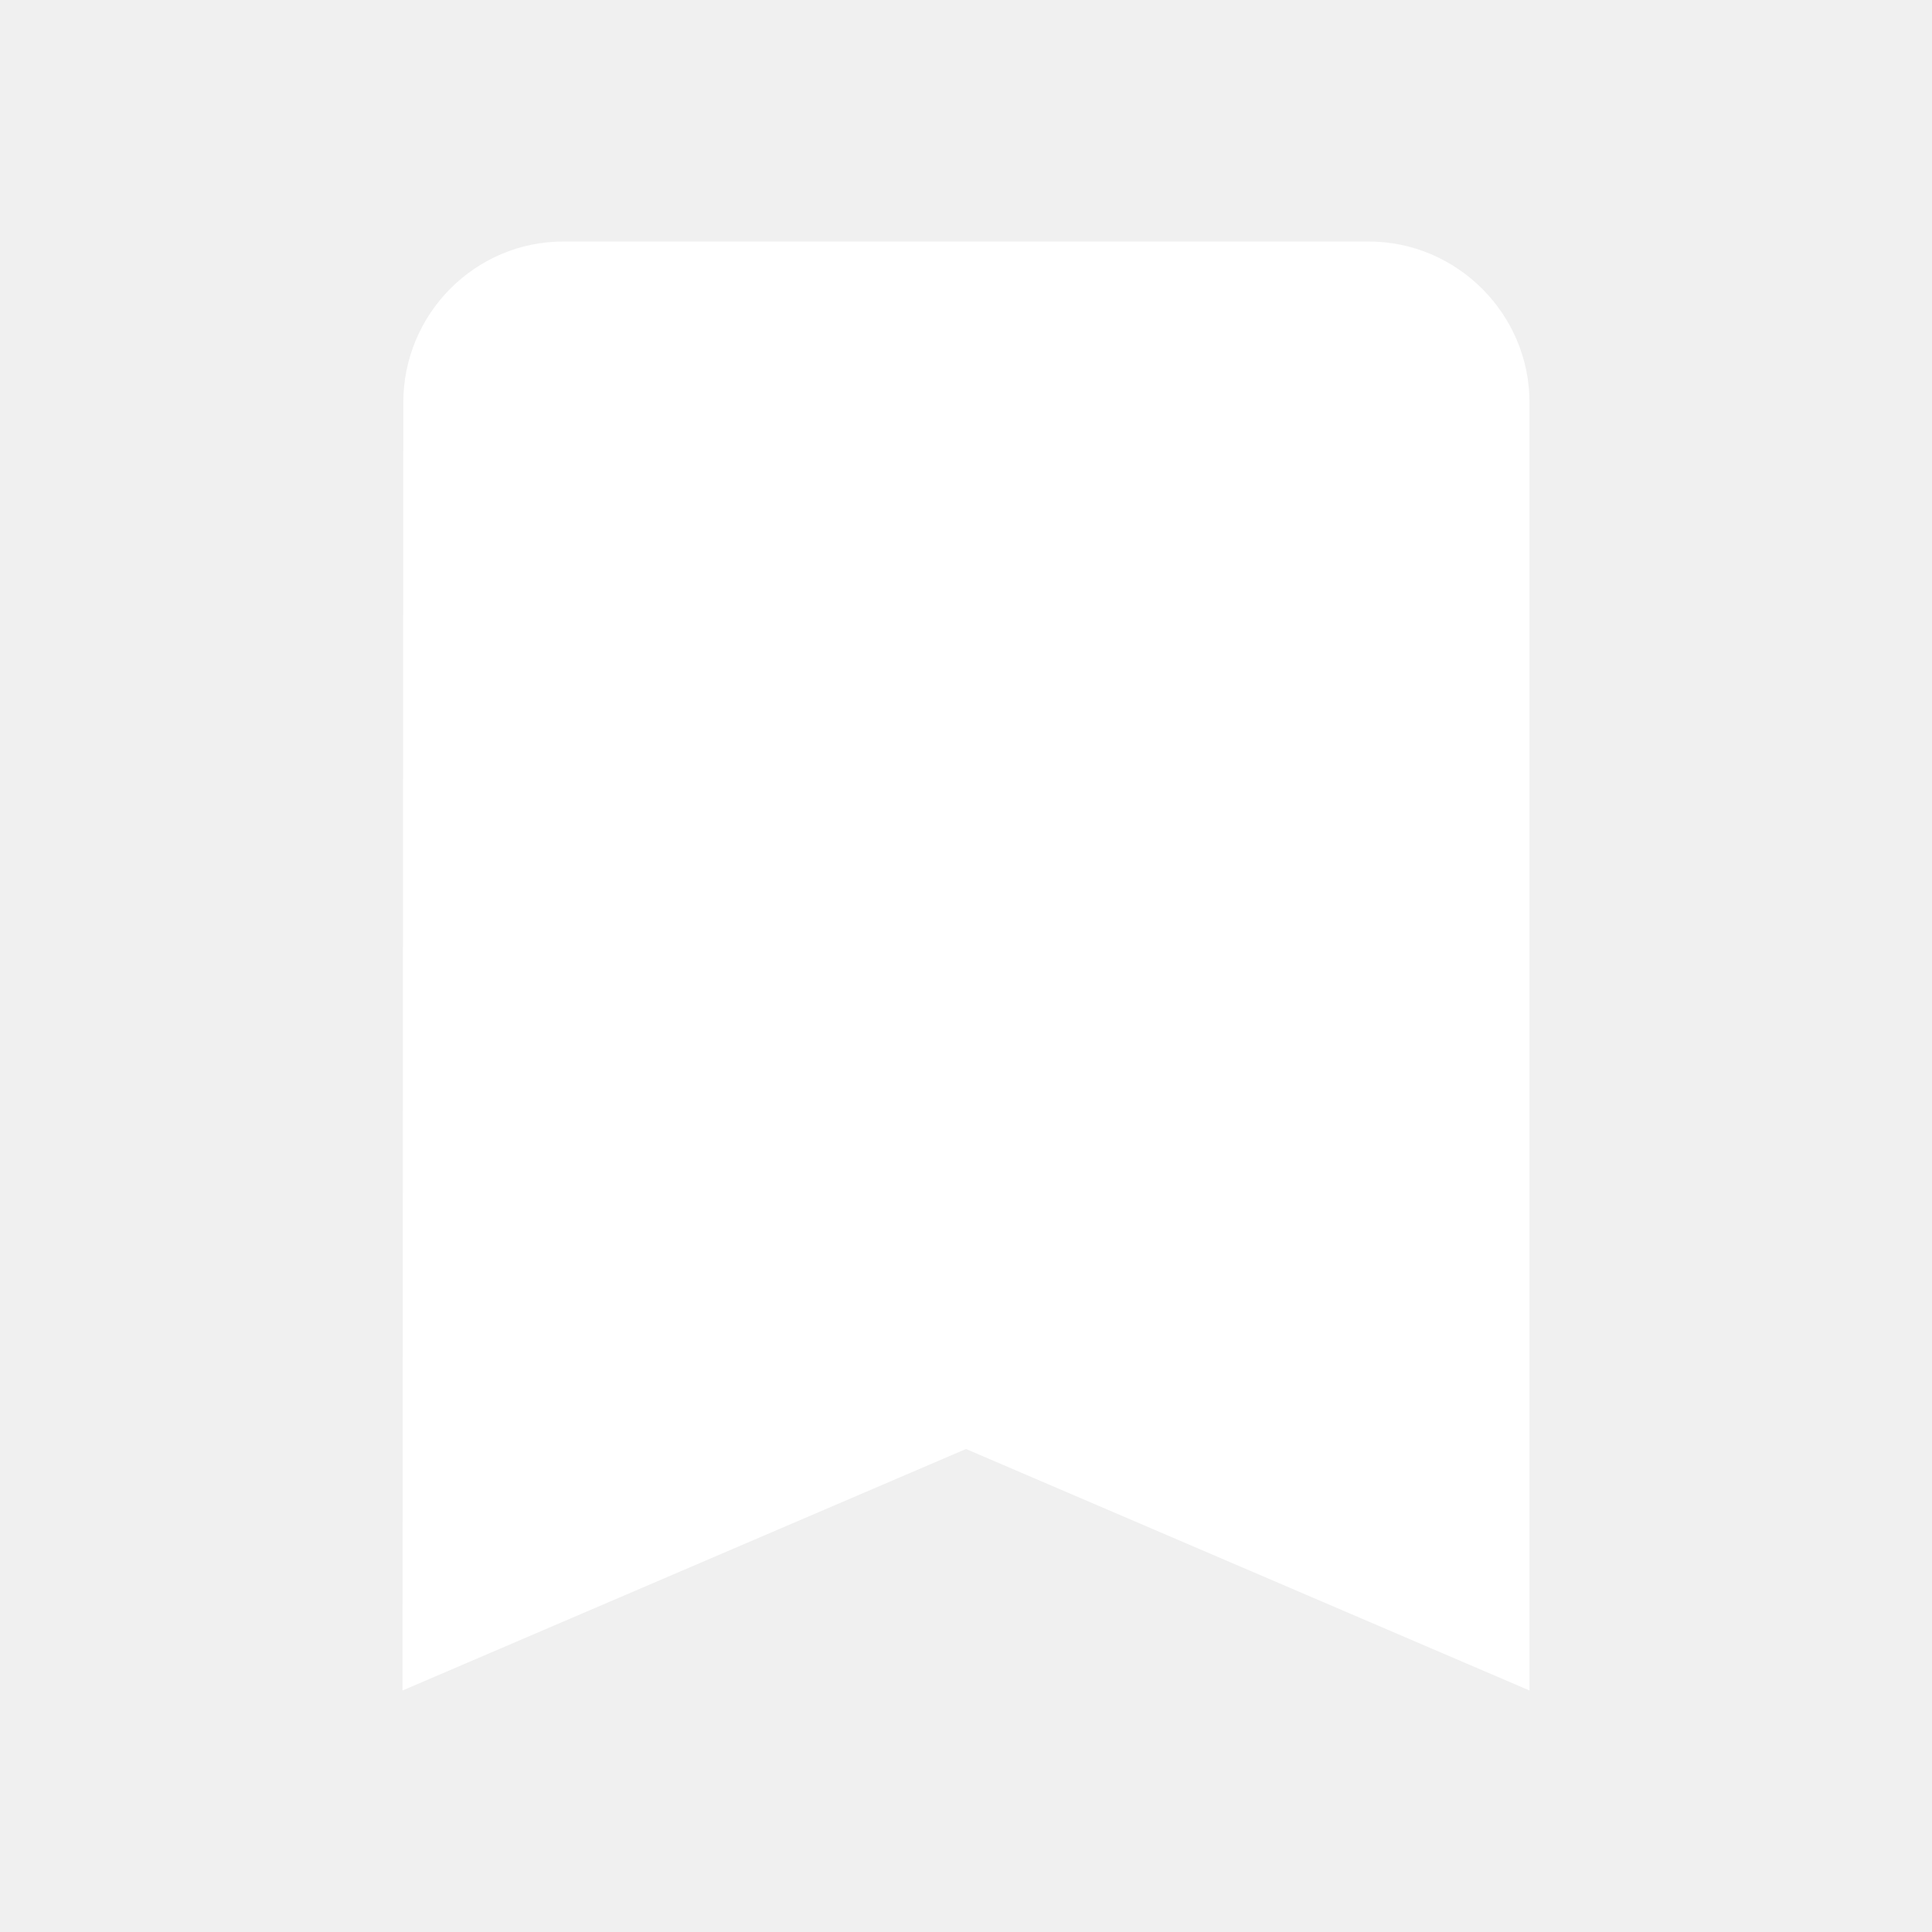
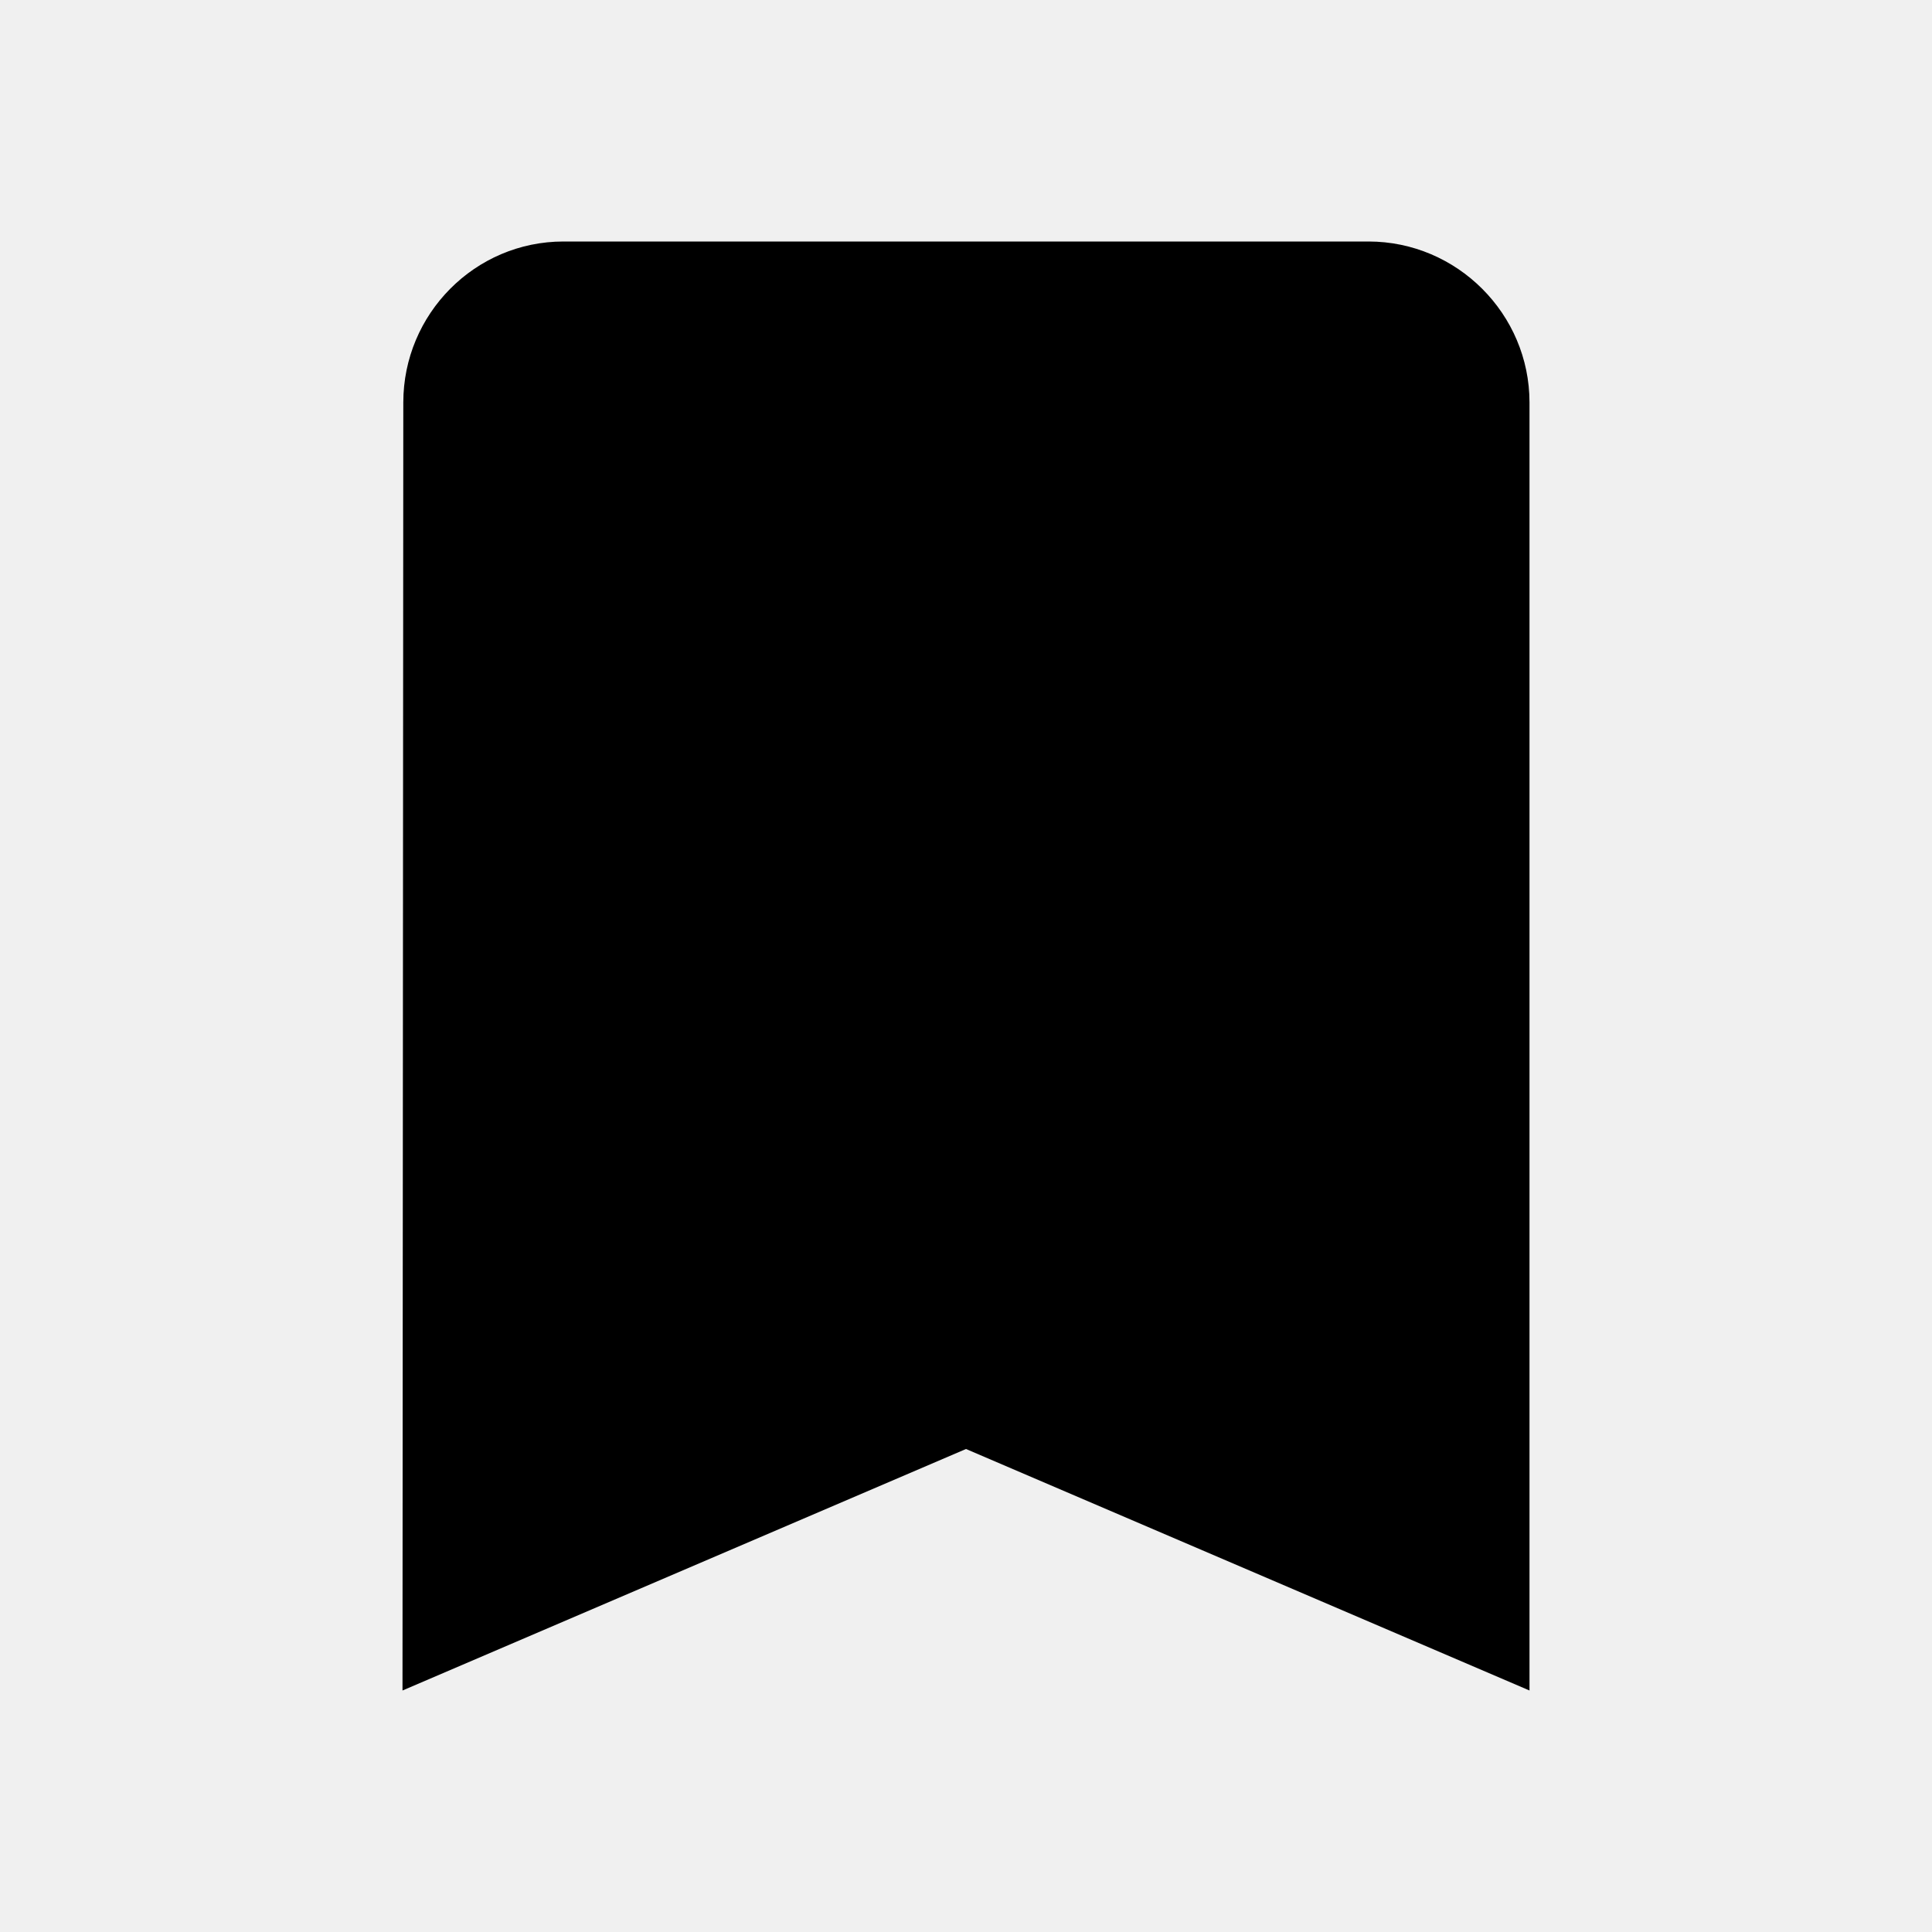
- <svg xmlns="http://www.w3.org/2000/svg" viewBox="0 0 24 24" fill="#FFFFFF" width="18px" height="18px">
+ <svg xmlns="http://www.w3.org/2000/svg" viewBox="0 0 24 24" fill="black" width="18px" height="18px">
  <path d="M0 0h24v24H0z" fill="none" />
  <path d="M17 3H7c-1.1 0-1.99.9-1.99 2L5 21l7-3 7 3V5c0-1.1-.9-2-2-2z" />
</svg>
